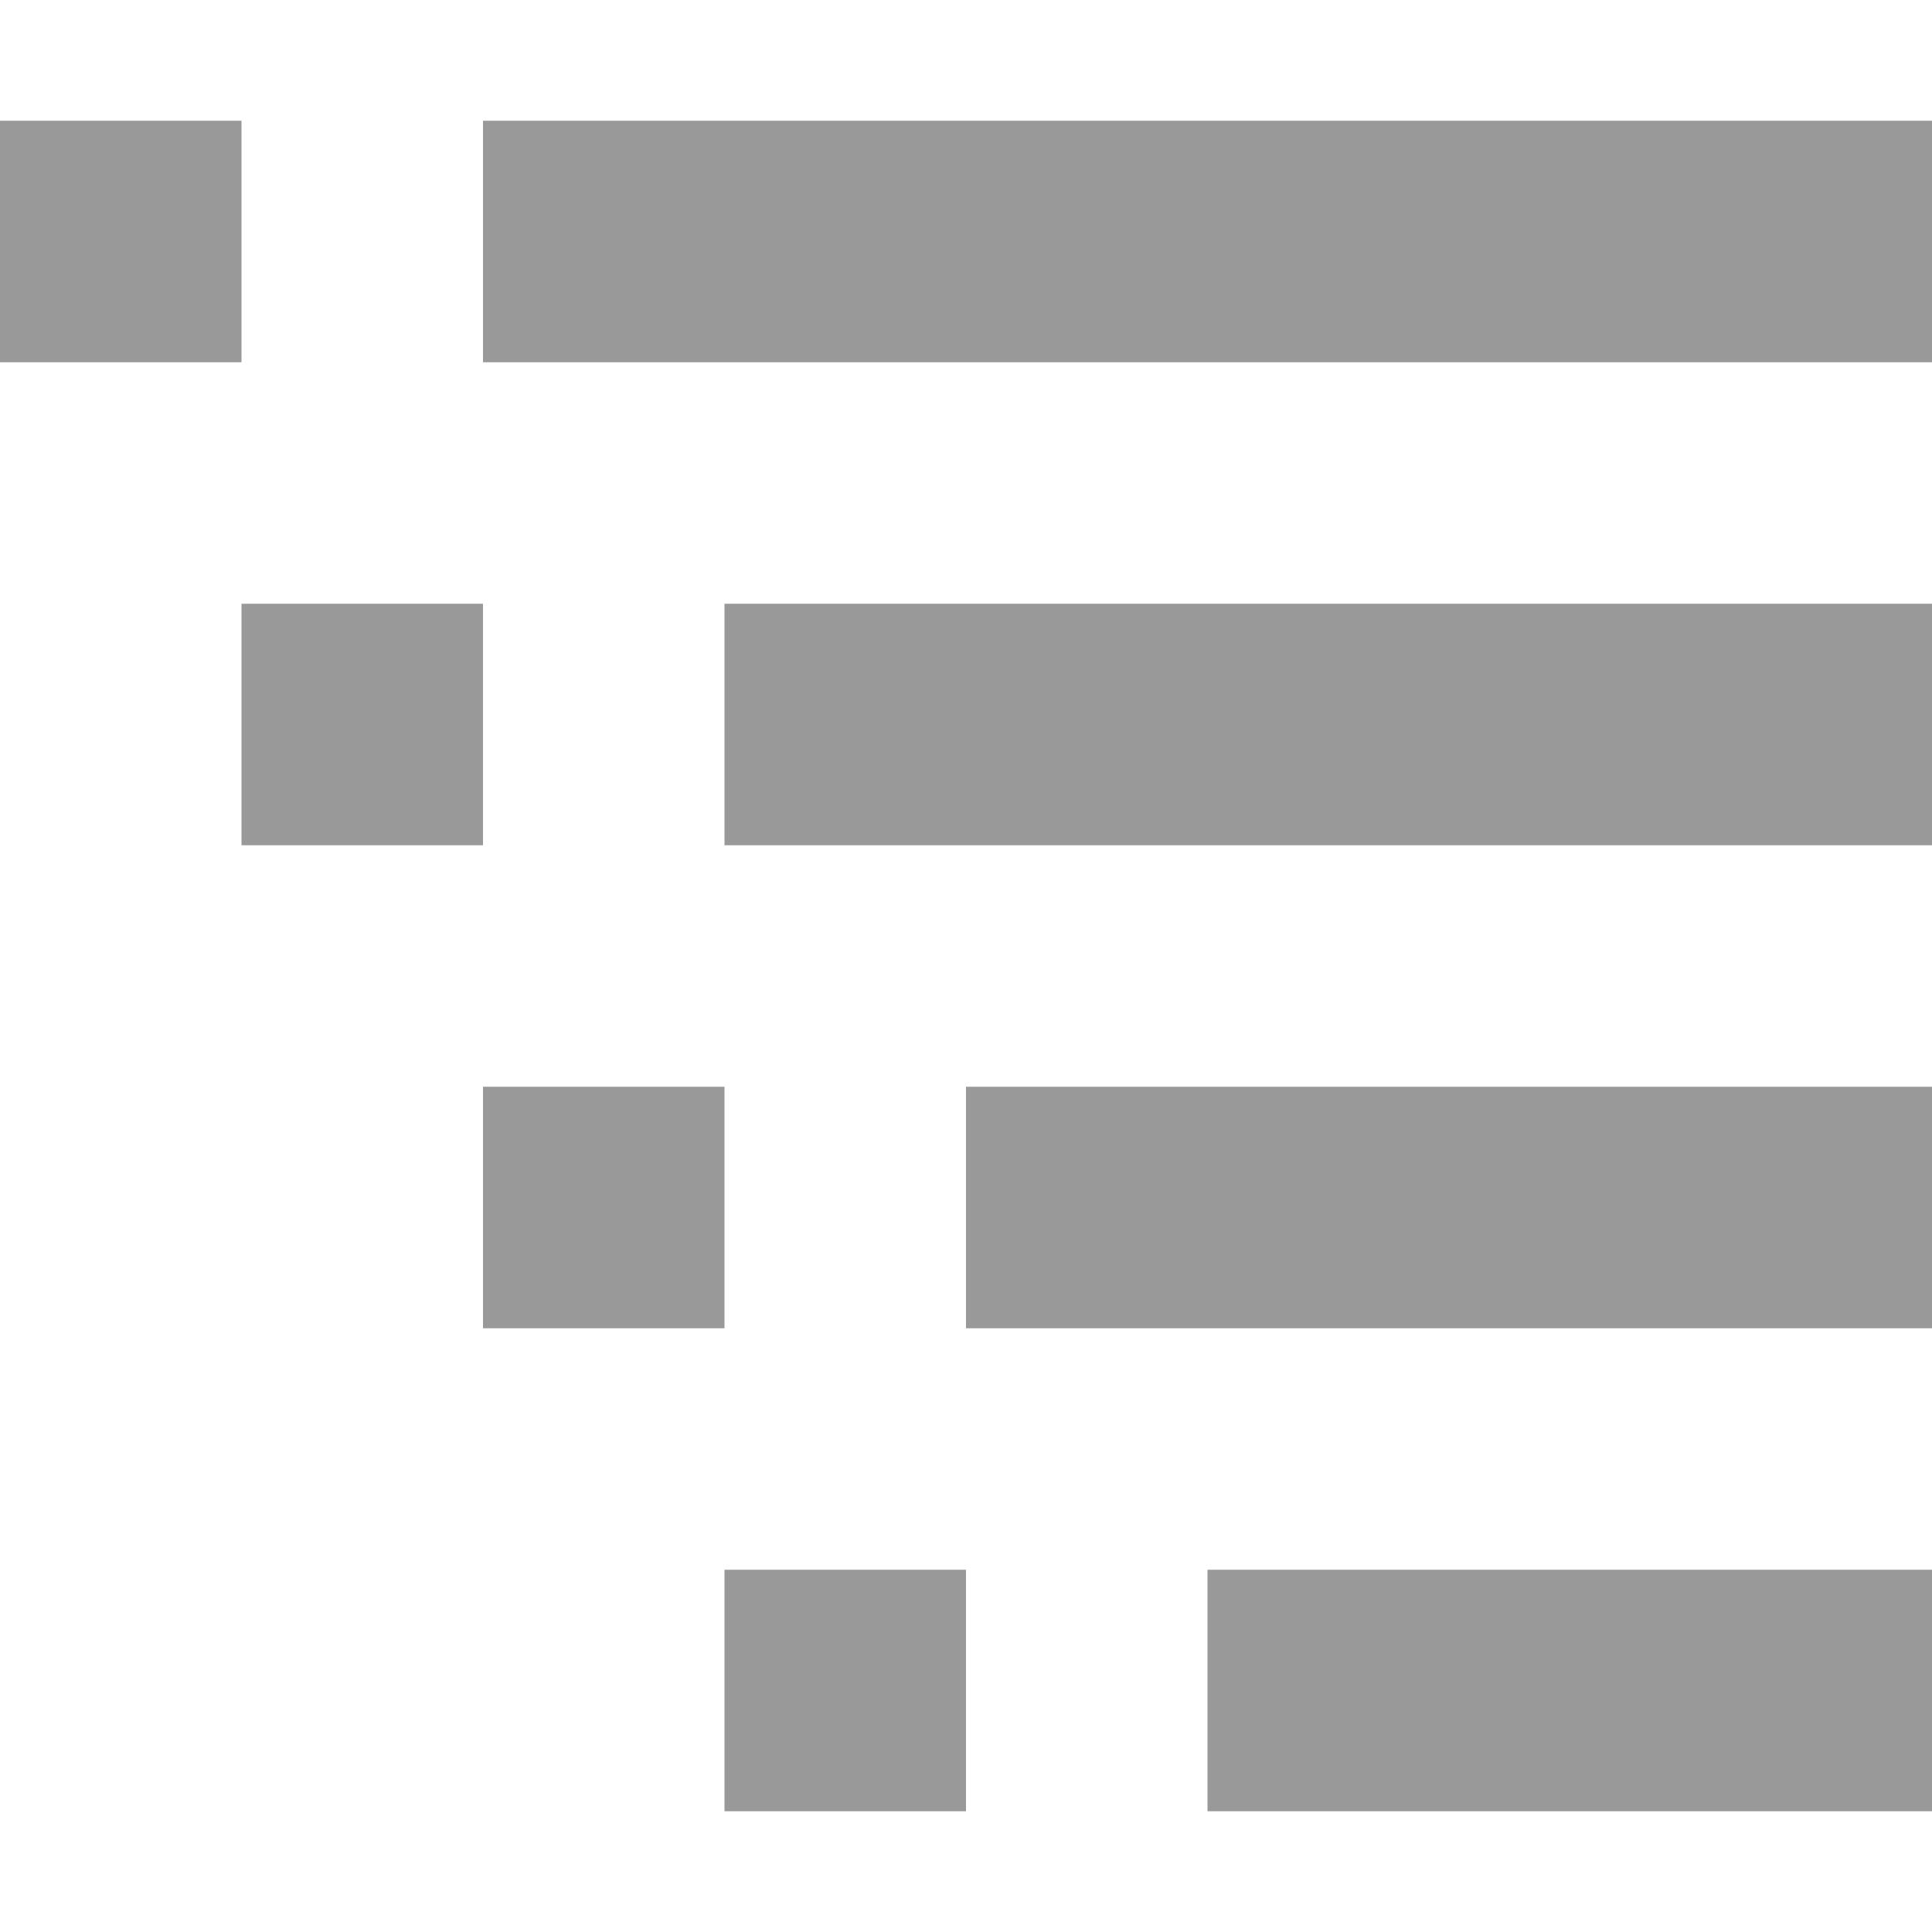
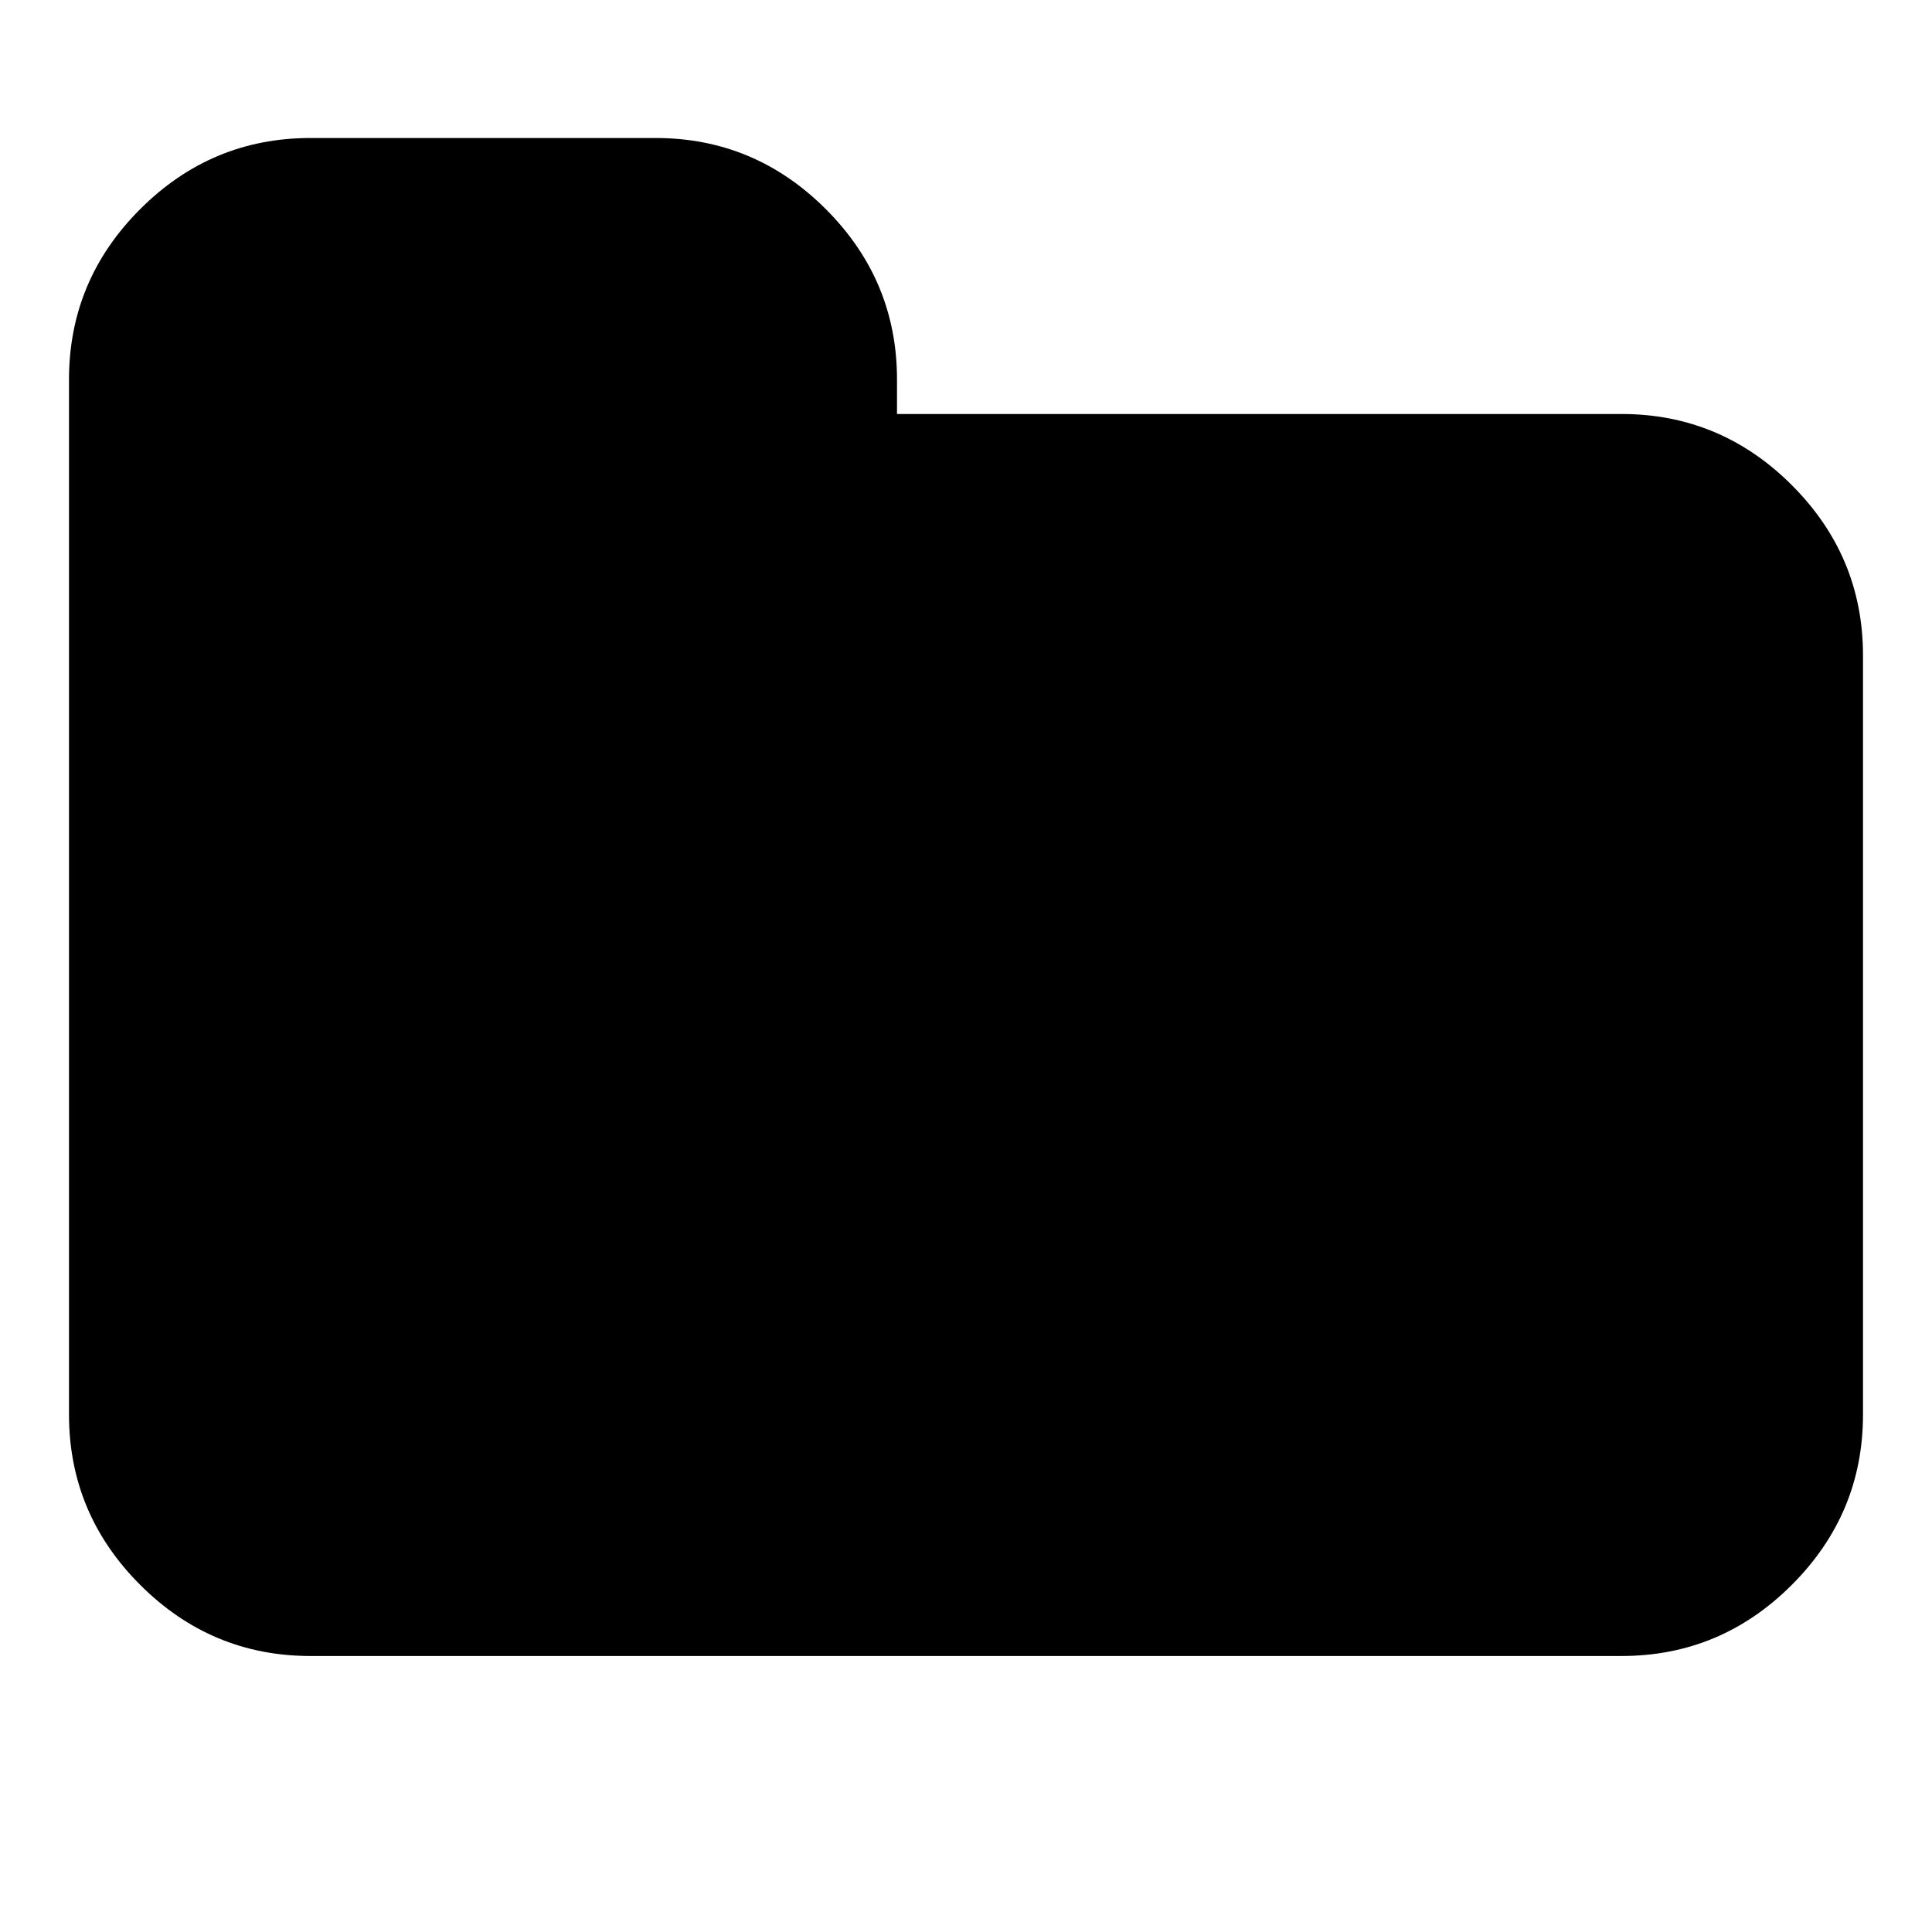
- <svg xmlns="http://www.w3.org/2000/svg" width="16" height="16" viewBox="0 -1 16 16" preserveAspectRatio="xMinYMid meet" overflow="visible">
-   <path d="M10 12h6v2h-6v-2zm-2 2v-2H6v2h2zm0-4h8V8H8v2zM4 8v2h2V8H4zm2-2h10V4H6v2zM2 4v2h2V4H2zm2-4v2h12V0H4zM2 0H0v2h2V0z" fill="#999" />
+ <svg xmlns="http://www.w3.org/2000/svg" width="1792" height="1792" viewBox="0 0 1792 1792" preserveAspectRatio="xMinYMid meet">
+   <path d="M1728 608v704q0 92-66 158t-158 66h-1216q-92 0-158-66t-66-158v-960q0-92 66-158t158-66h320q92 0 158 66t66 158v32h672q92 0 158 66t66 158z" />
</svg>
